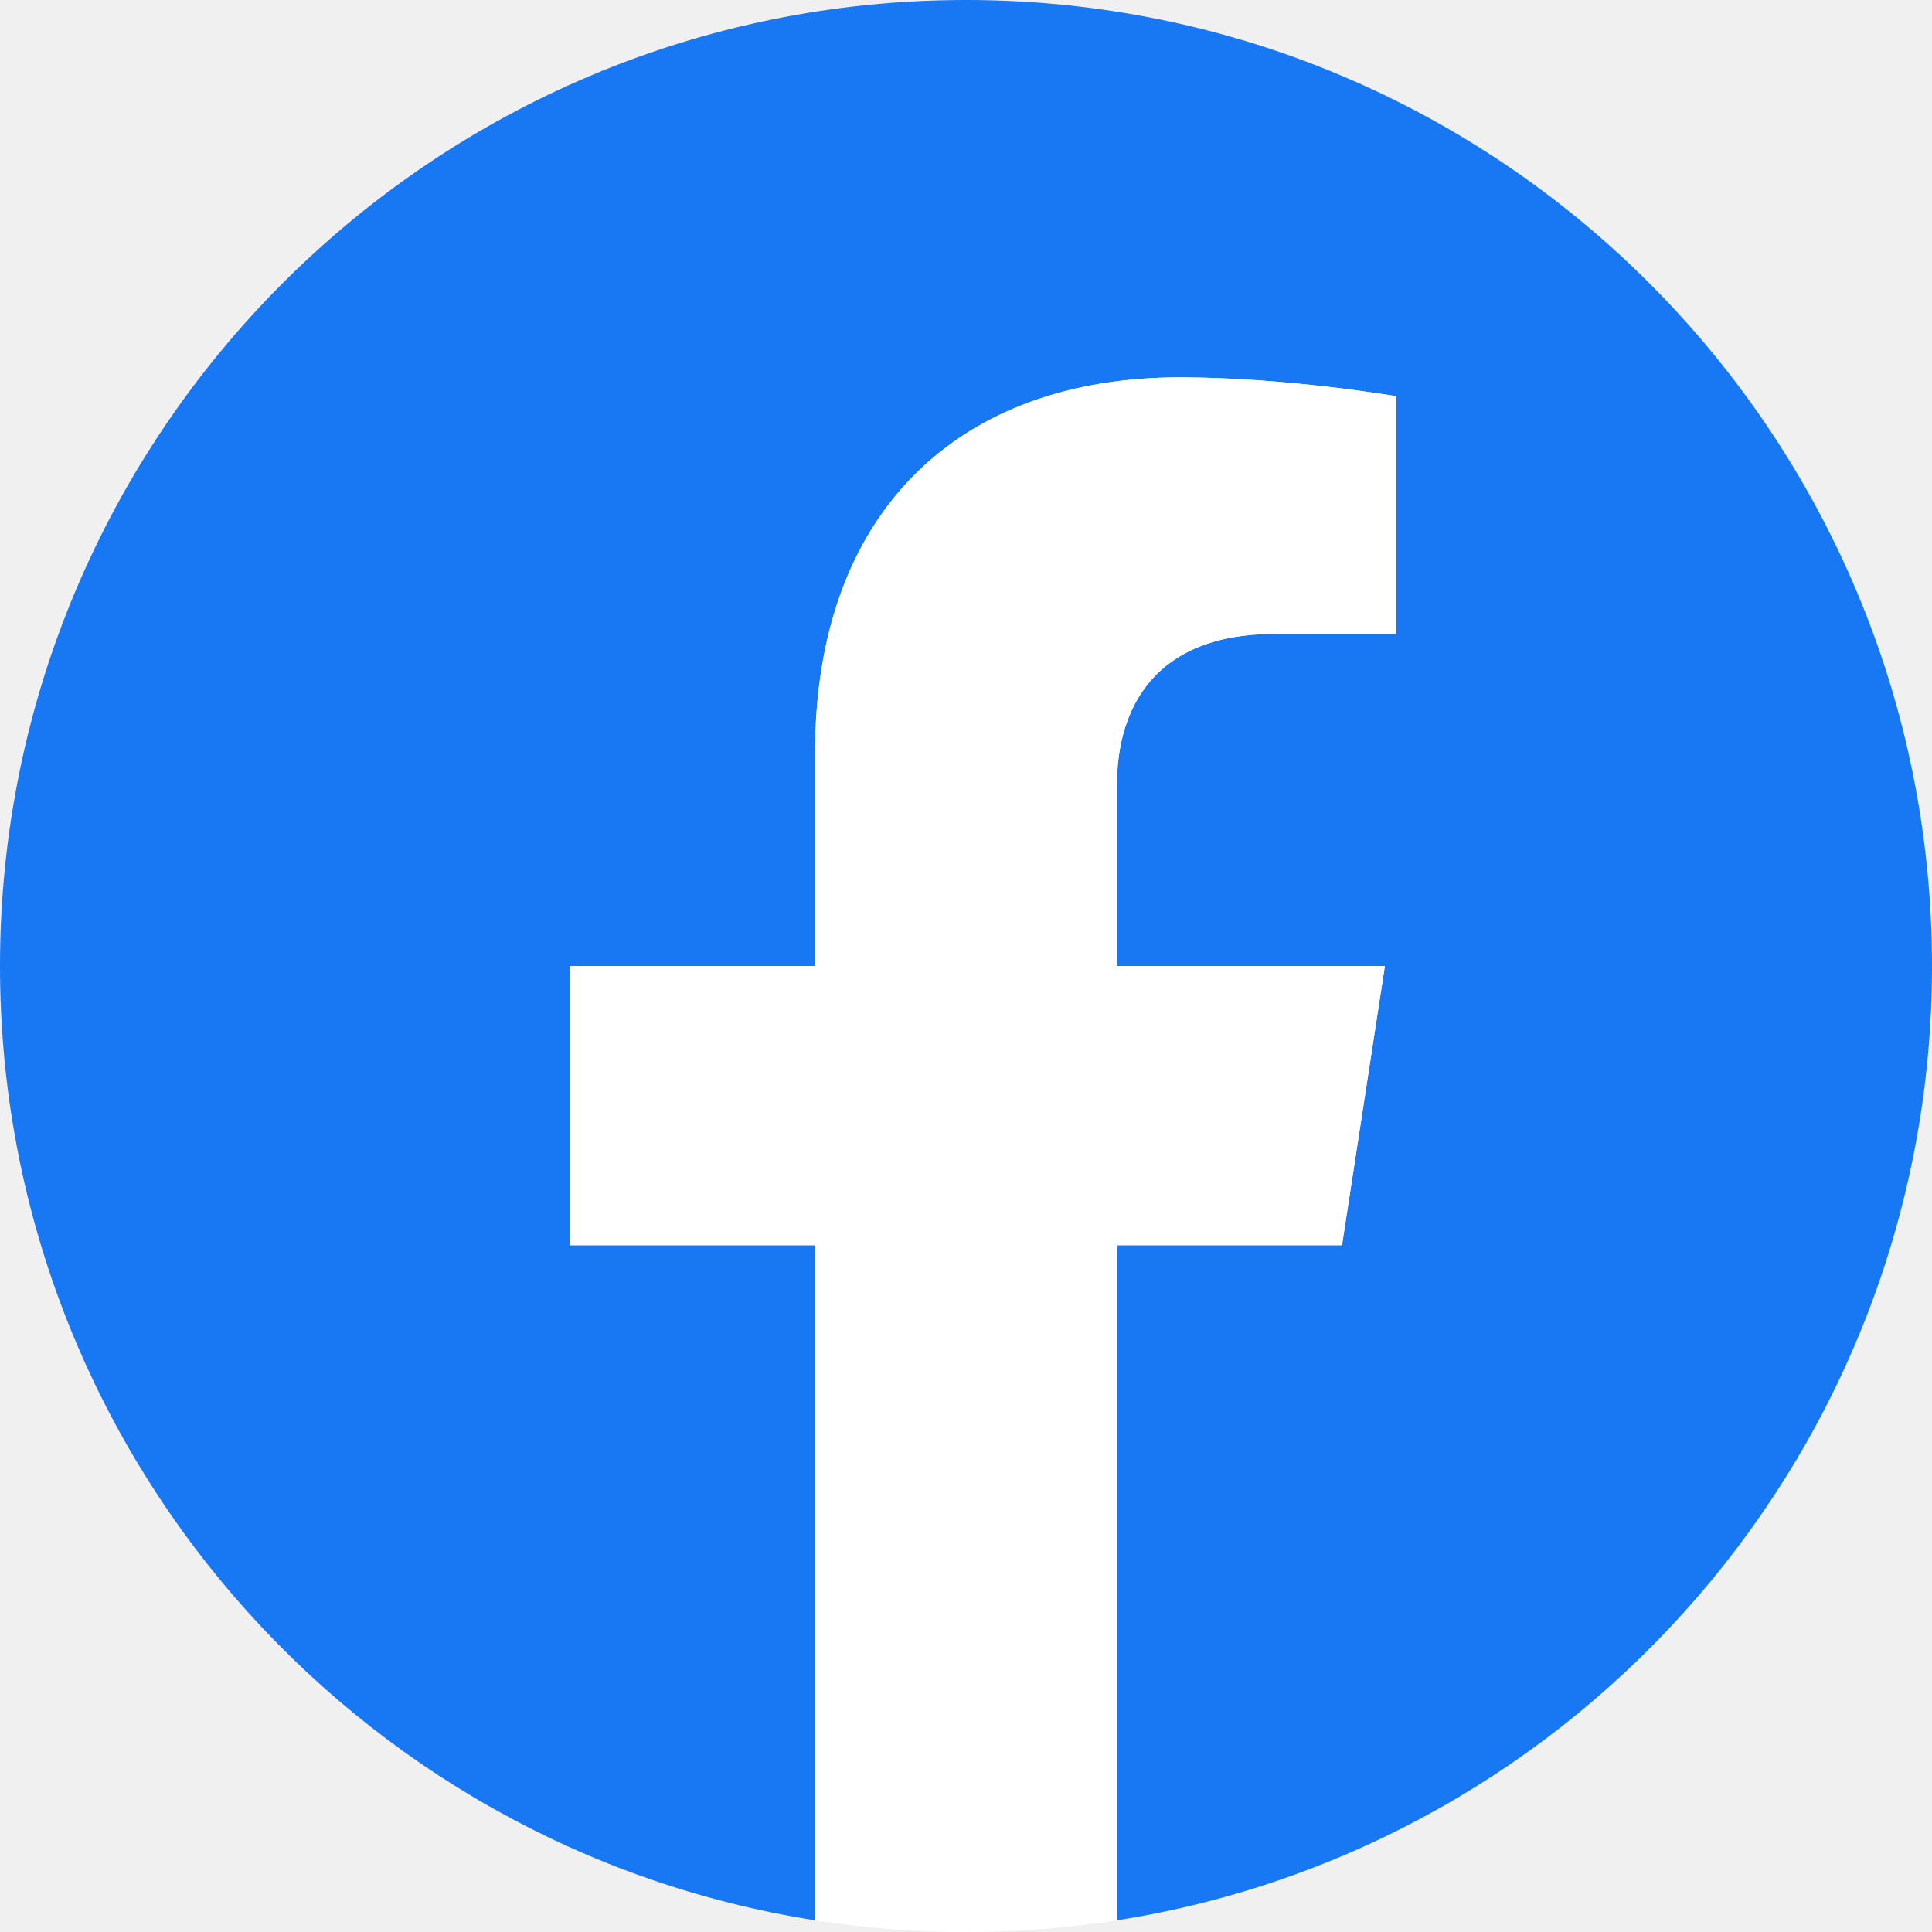
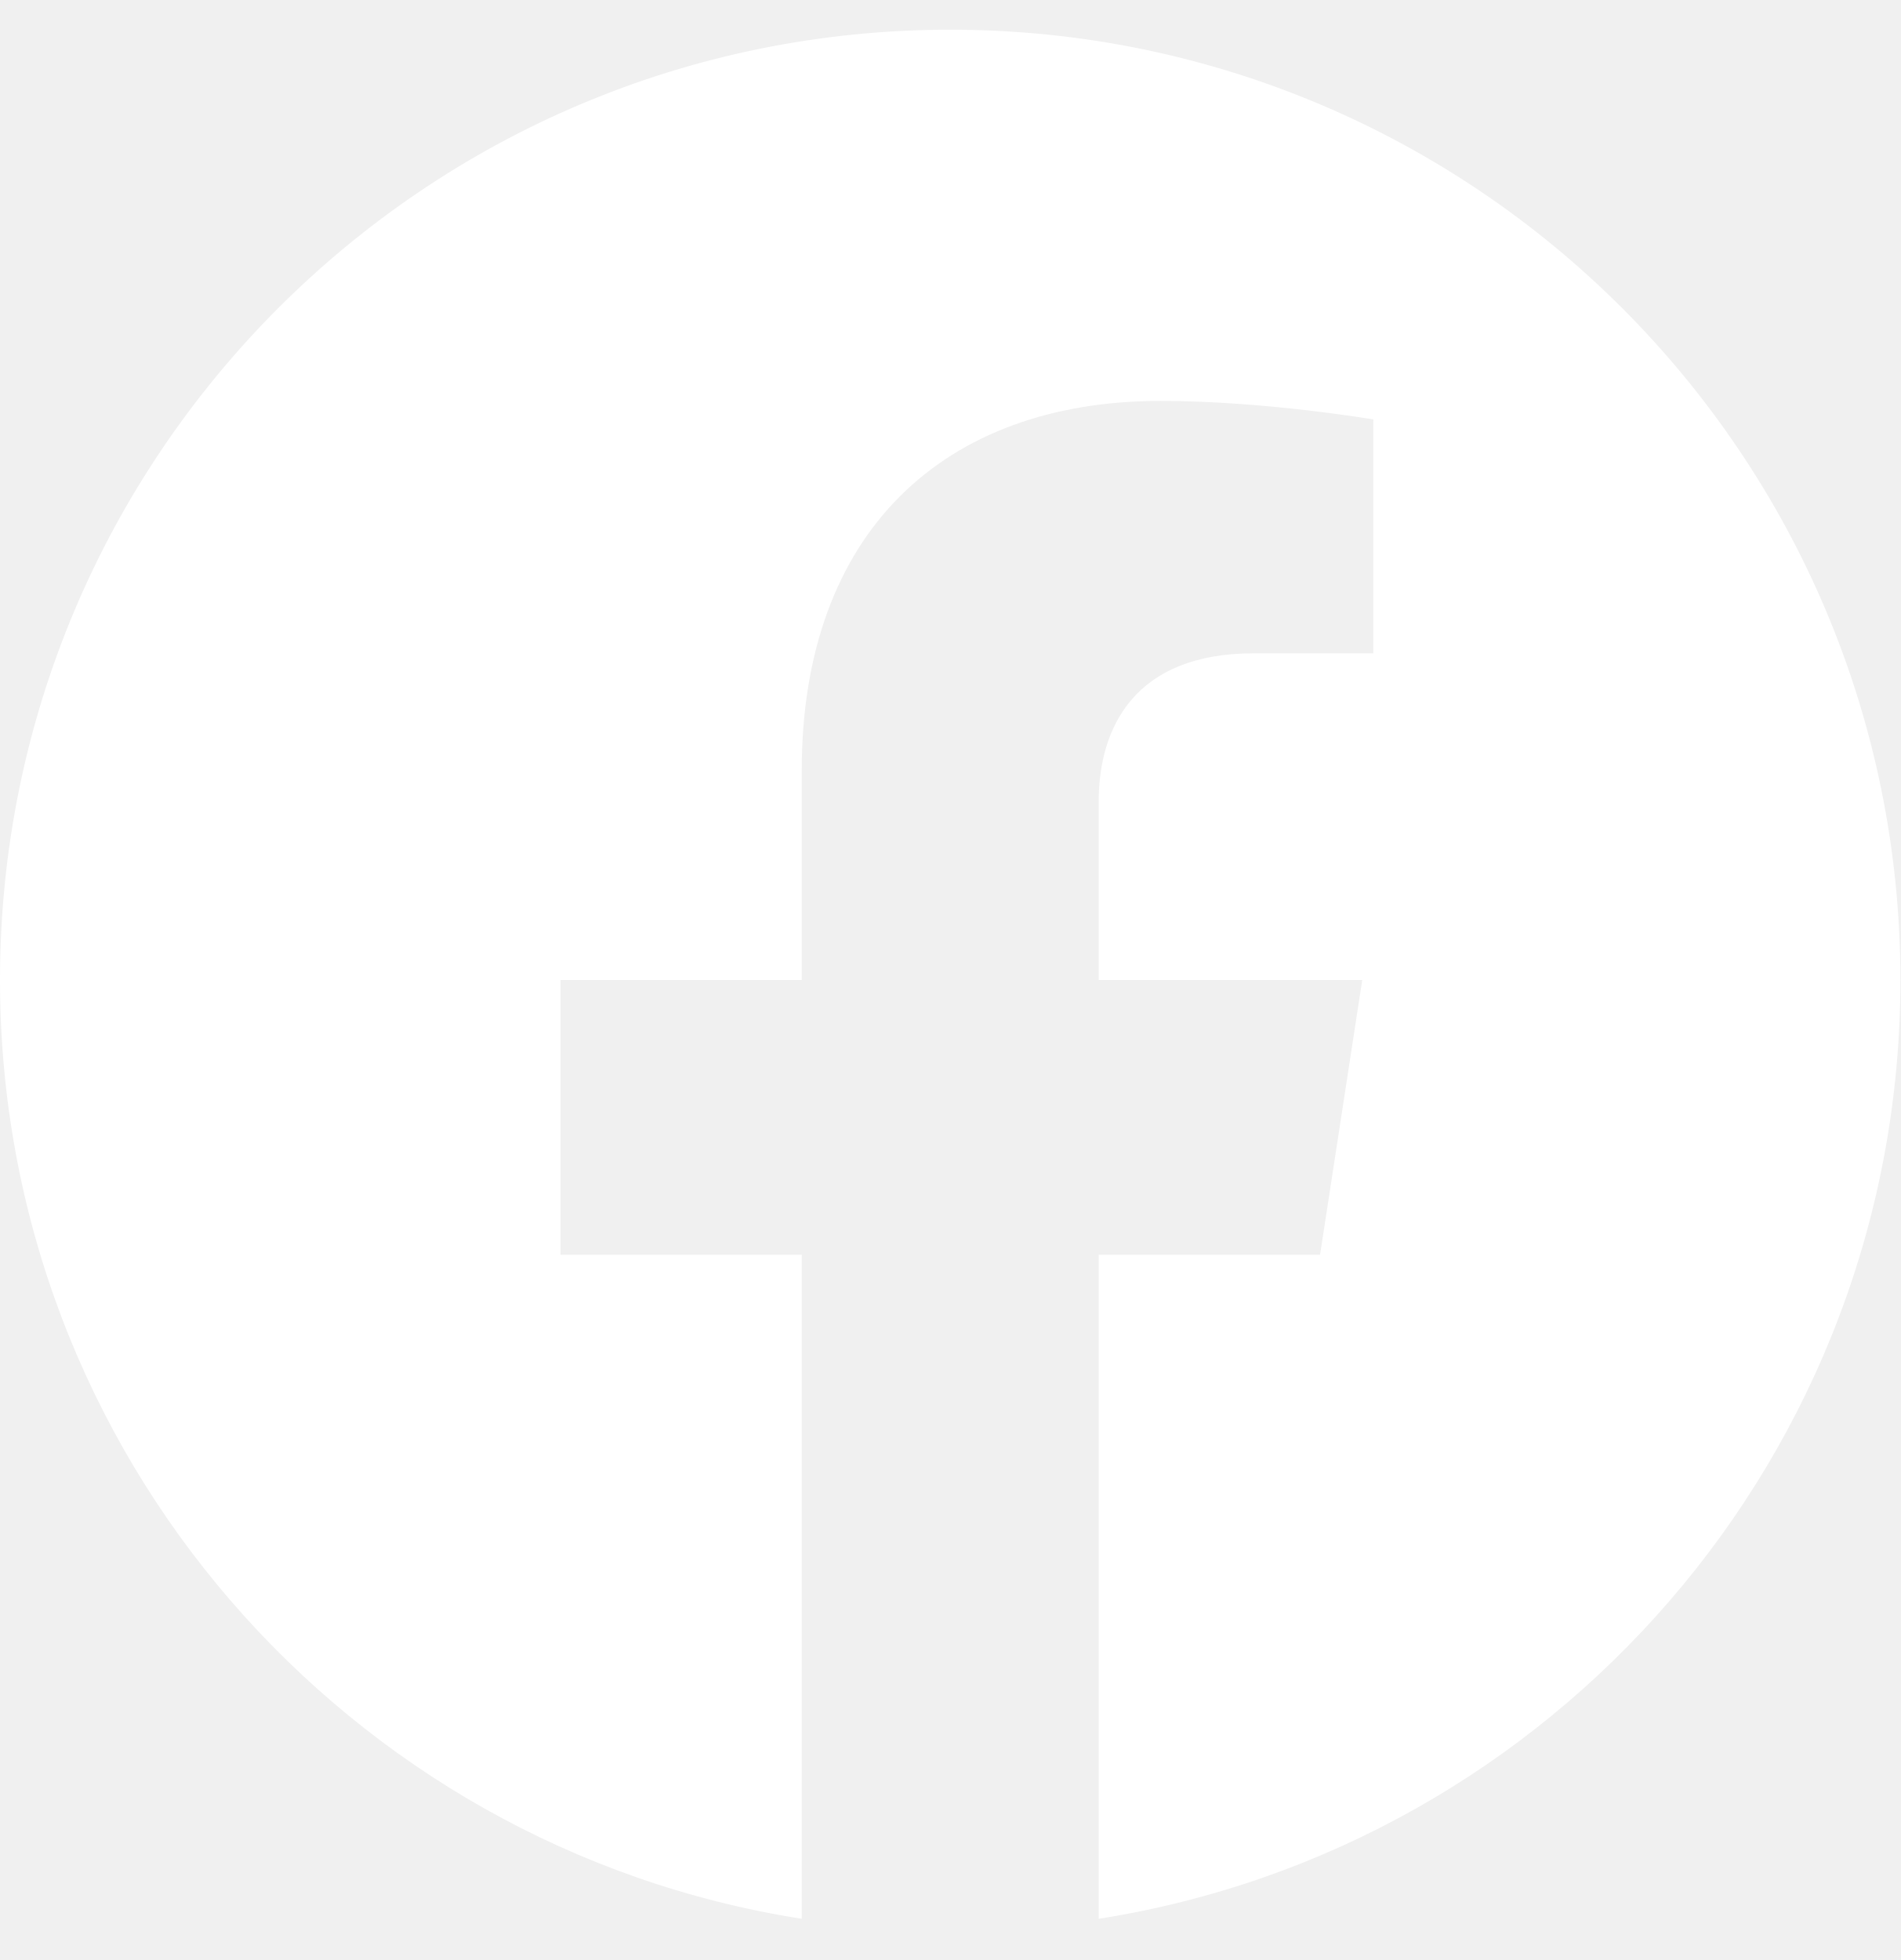
- <svg xmlns="http://www.w3.org/2000/svg" width="32" height="32" viewBox="0 0 32 32" fill="none">
+ <svg xmlns="http://www.w3.org/2000/svg" width="32" height="33" viewBox="0 0 32 33" fill="none">
  <g clip-path="url(#clip0_9967_131839)">
-     <path d="M32 16C32 7.163 24.837 0 16 0C7.163 0 0 7.163 0 16C0 23.986 5.851 30.605 13.5 31.806V20.625H9.438V16H13.5V12.475C13.5 8.465 15.889 6.25 19.543 6.25C21.293 6.25 23.125 6.562 23.125 6.562V10.5H21.108C19.12 10.5 18.5 11.733 18.5 13V16H22.938L22.228 20.625H18.5V31.806C26.149 30.605 32 23.986 32 16Z" fill="#1877F2" />
-     <path d="M22.228 20.625L22.938 16H18.5V13C18.5 11.735 19.12 10.5 21.108 10.5H23.125V6.562C23.125 6.562 21.294 6.25 19.543 6.25C15.889 6.25 13.5 8.465 13.5 12.475V16H9.438V20.625H13.5V31.806C15.157 32.065 16.843 32.065 18.5 31.806V20.625H22.228Z" fill="white" />
+     <path d="M32 16.5C32 7.663 24.837 0.5 16 0.5C7.163 0.5 0 7.663 0 16.5C0 24.486 5.851 31.105 13.5 32.306V21.125H9.438V16.5H13.5V12.975C13.5 8.965 15.889 6.75 19.543 6.75C21.293 6.75 23.125 7.062 23.125 7.062V11H21.108C19.12 11 18.5 12.233 18.5 13.5V16.5H22.938L22.228 21.125H18.5V32.306C26.149 31.105 32 24.486 32 16.5Z" fill="white" />
  </g>
  <defs>
    <clipPath id="clip0_9967_131839">
-       <rect width="32" height="32" fill="white" />
+       <rect width="32" height="32" fill="white" transform="translate(0 0.5)" />
    </clipPath>
  </defs>
</svg>
